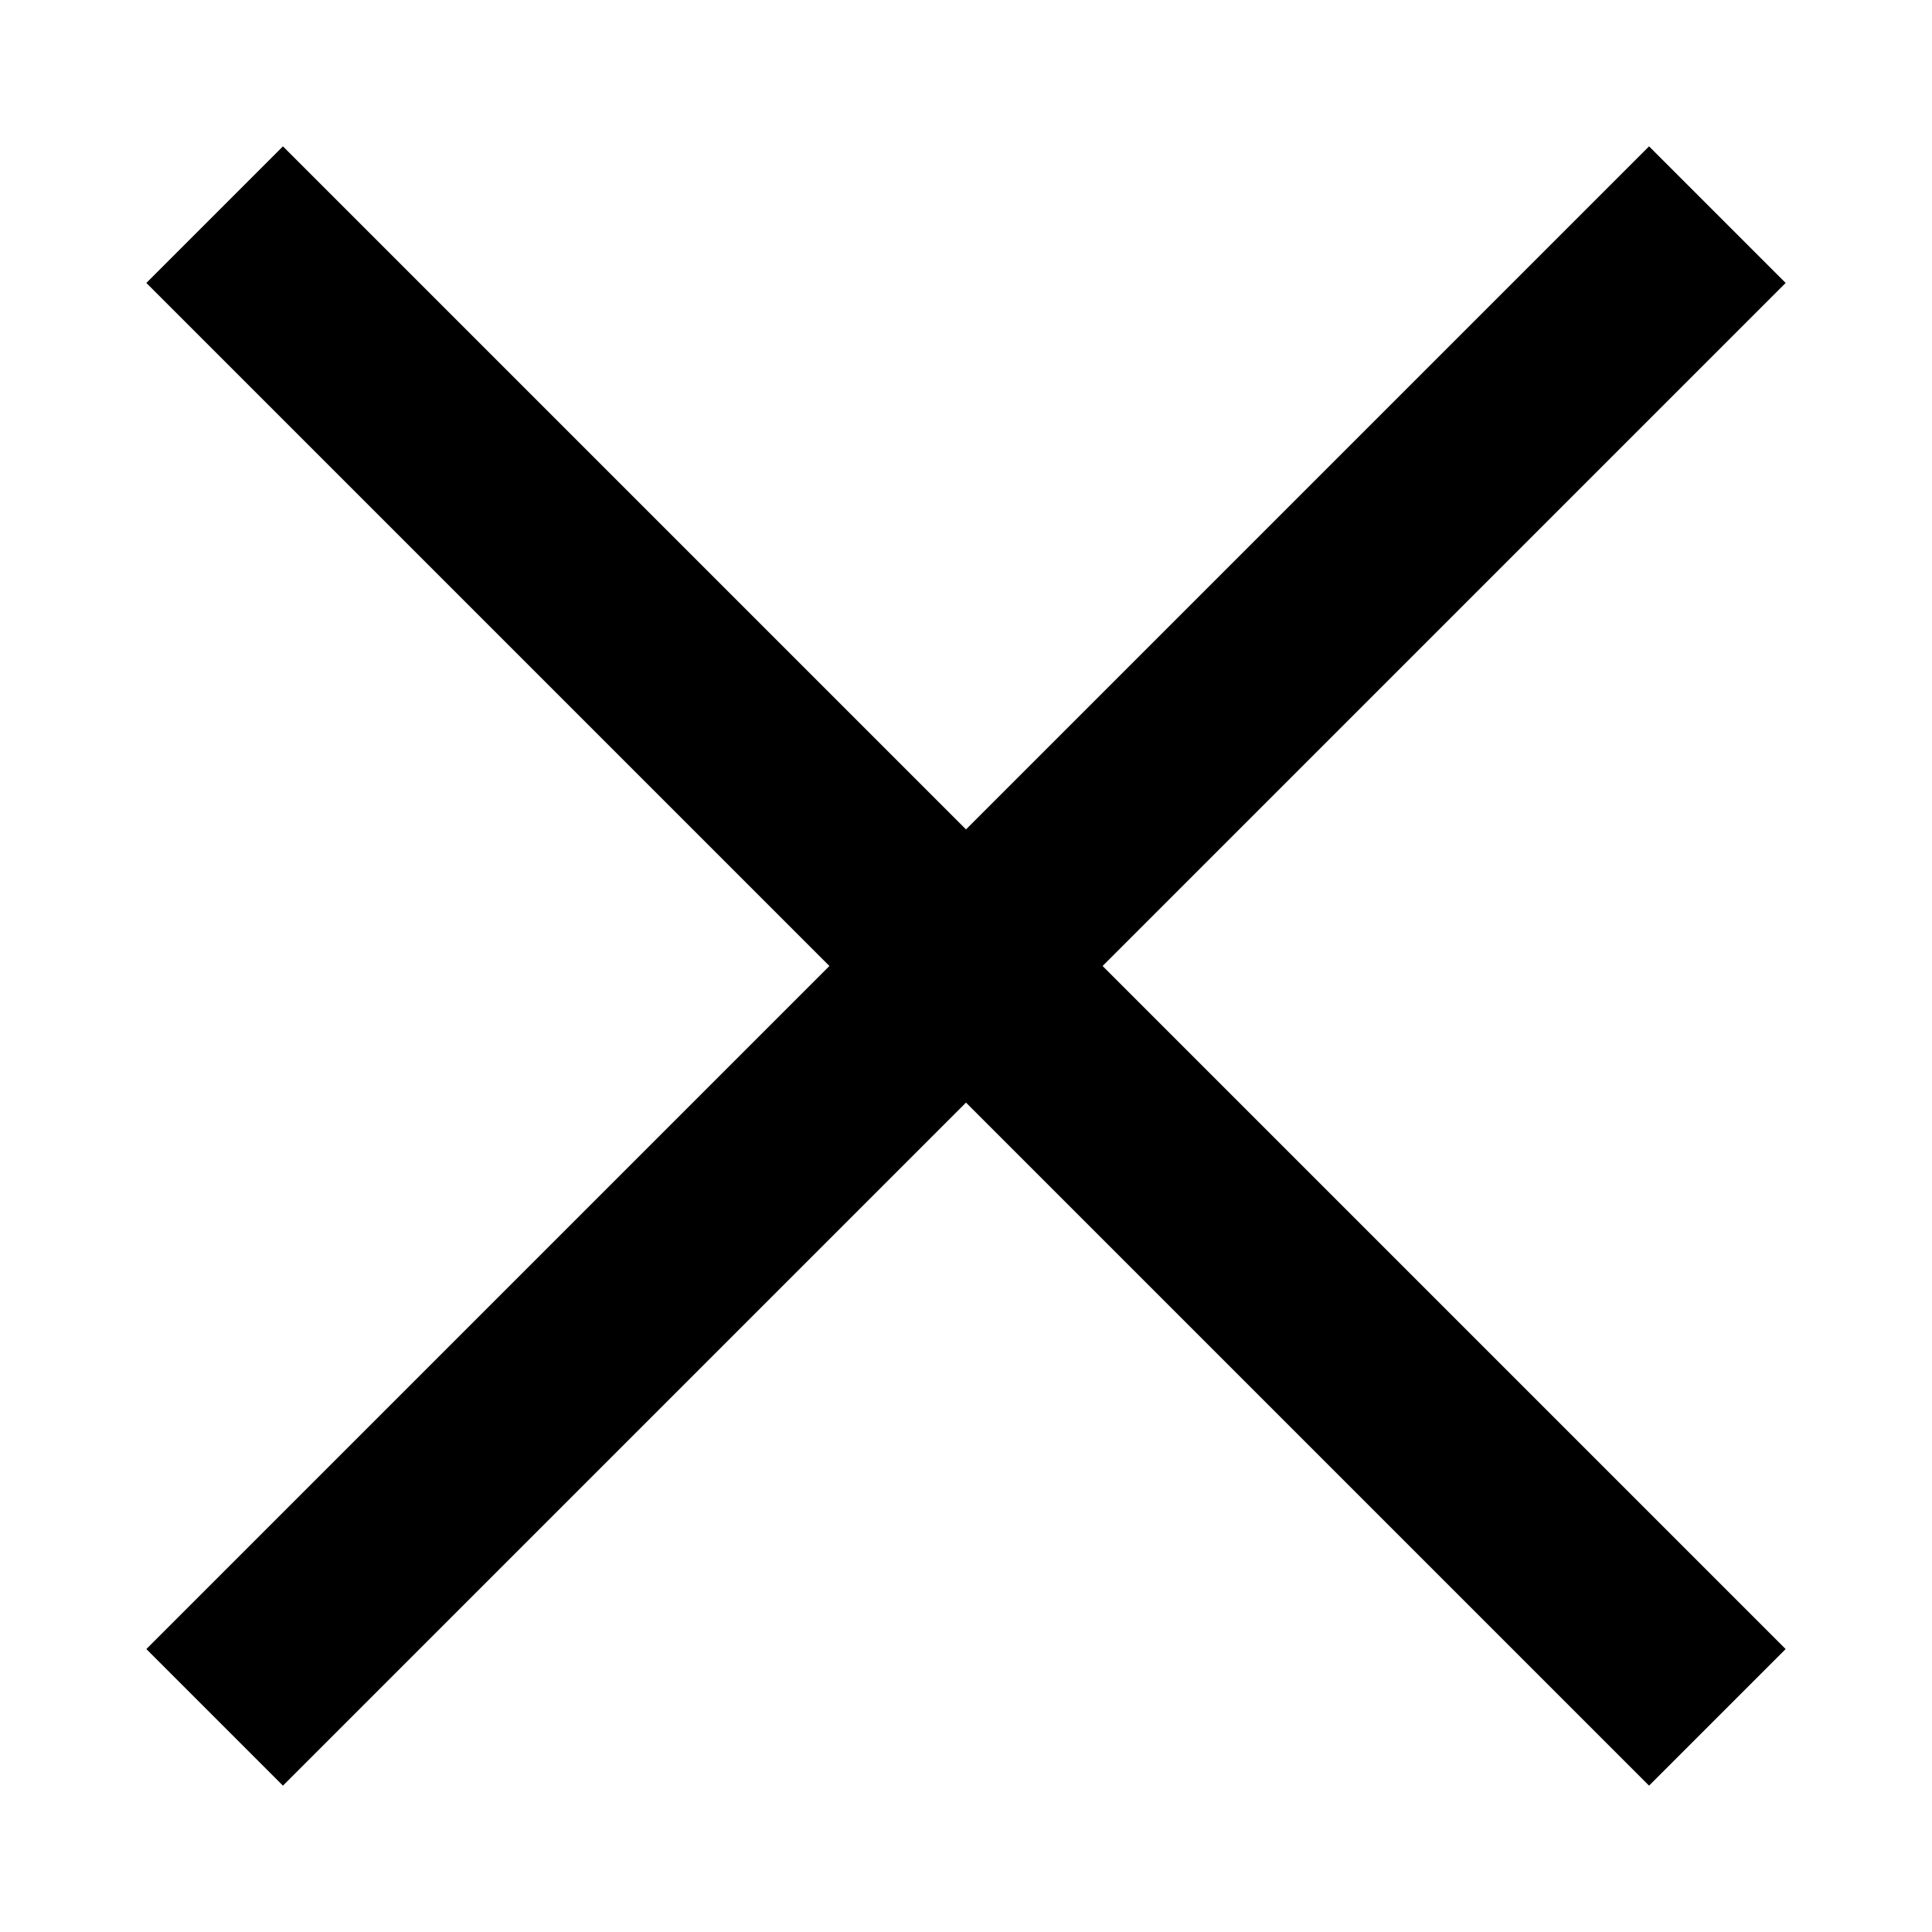
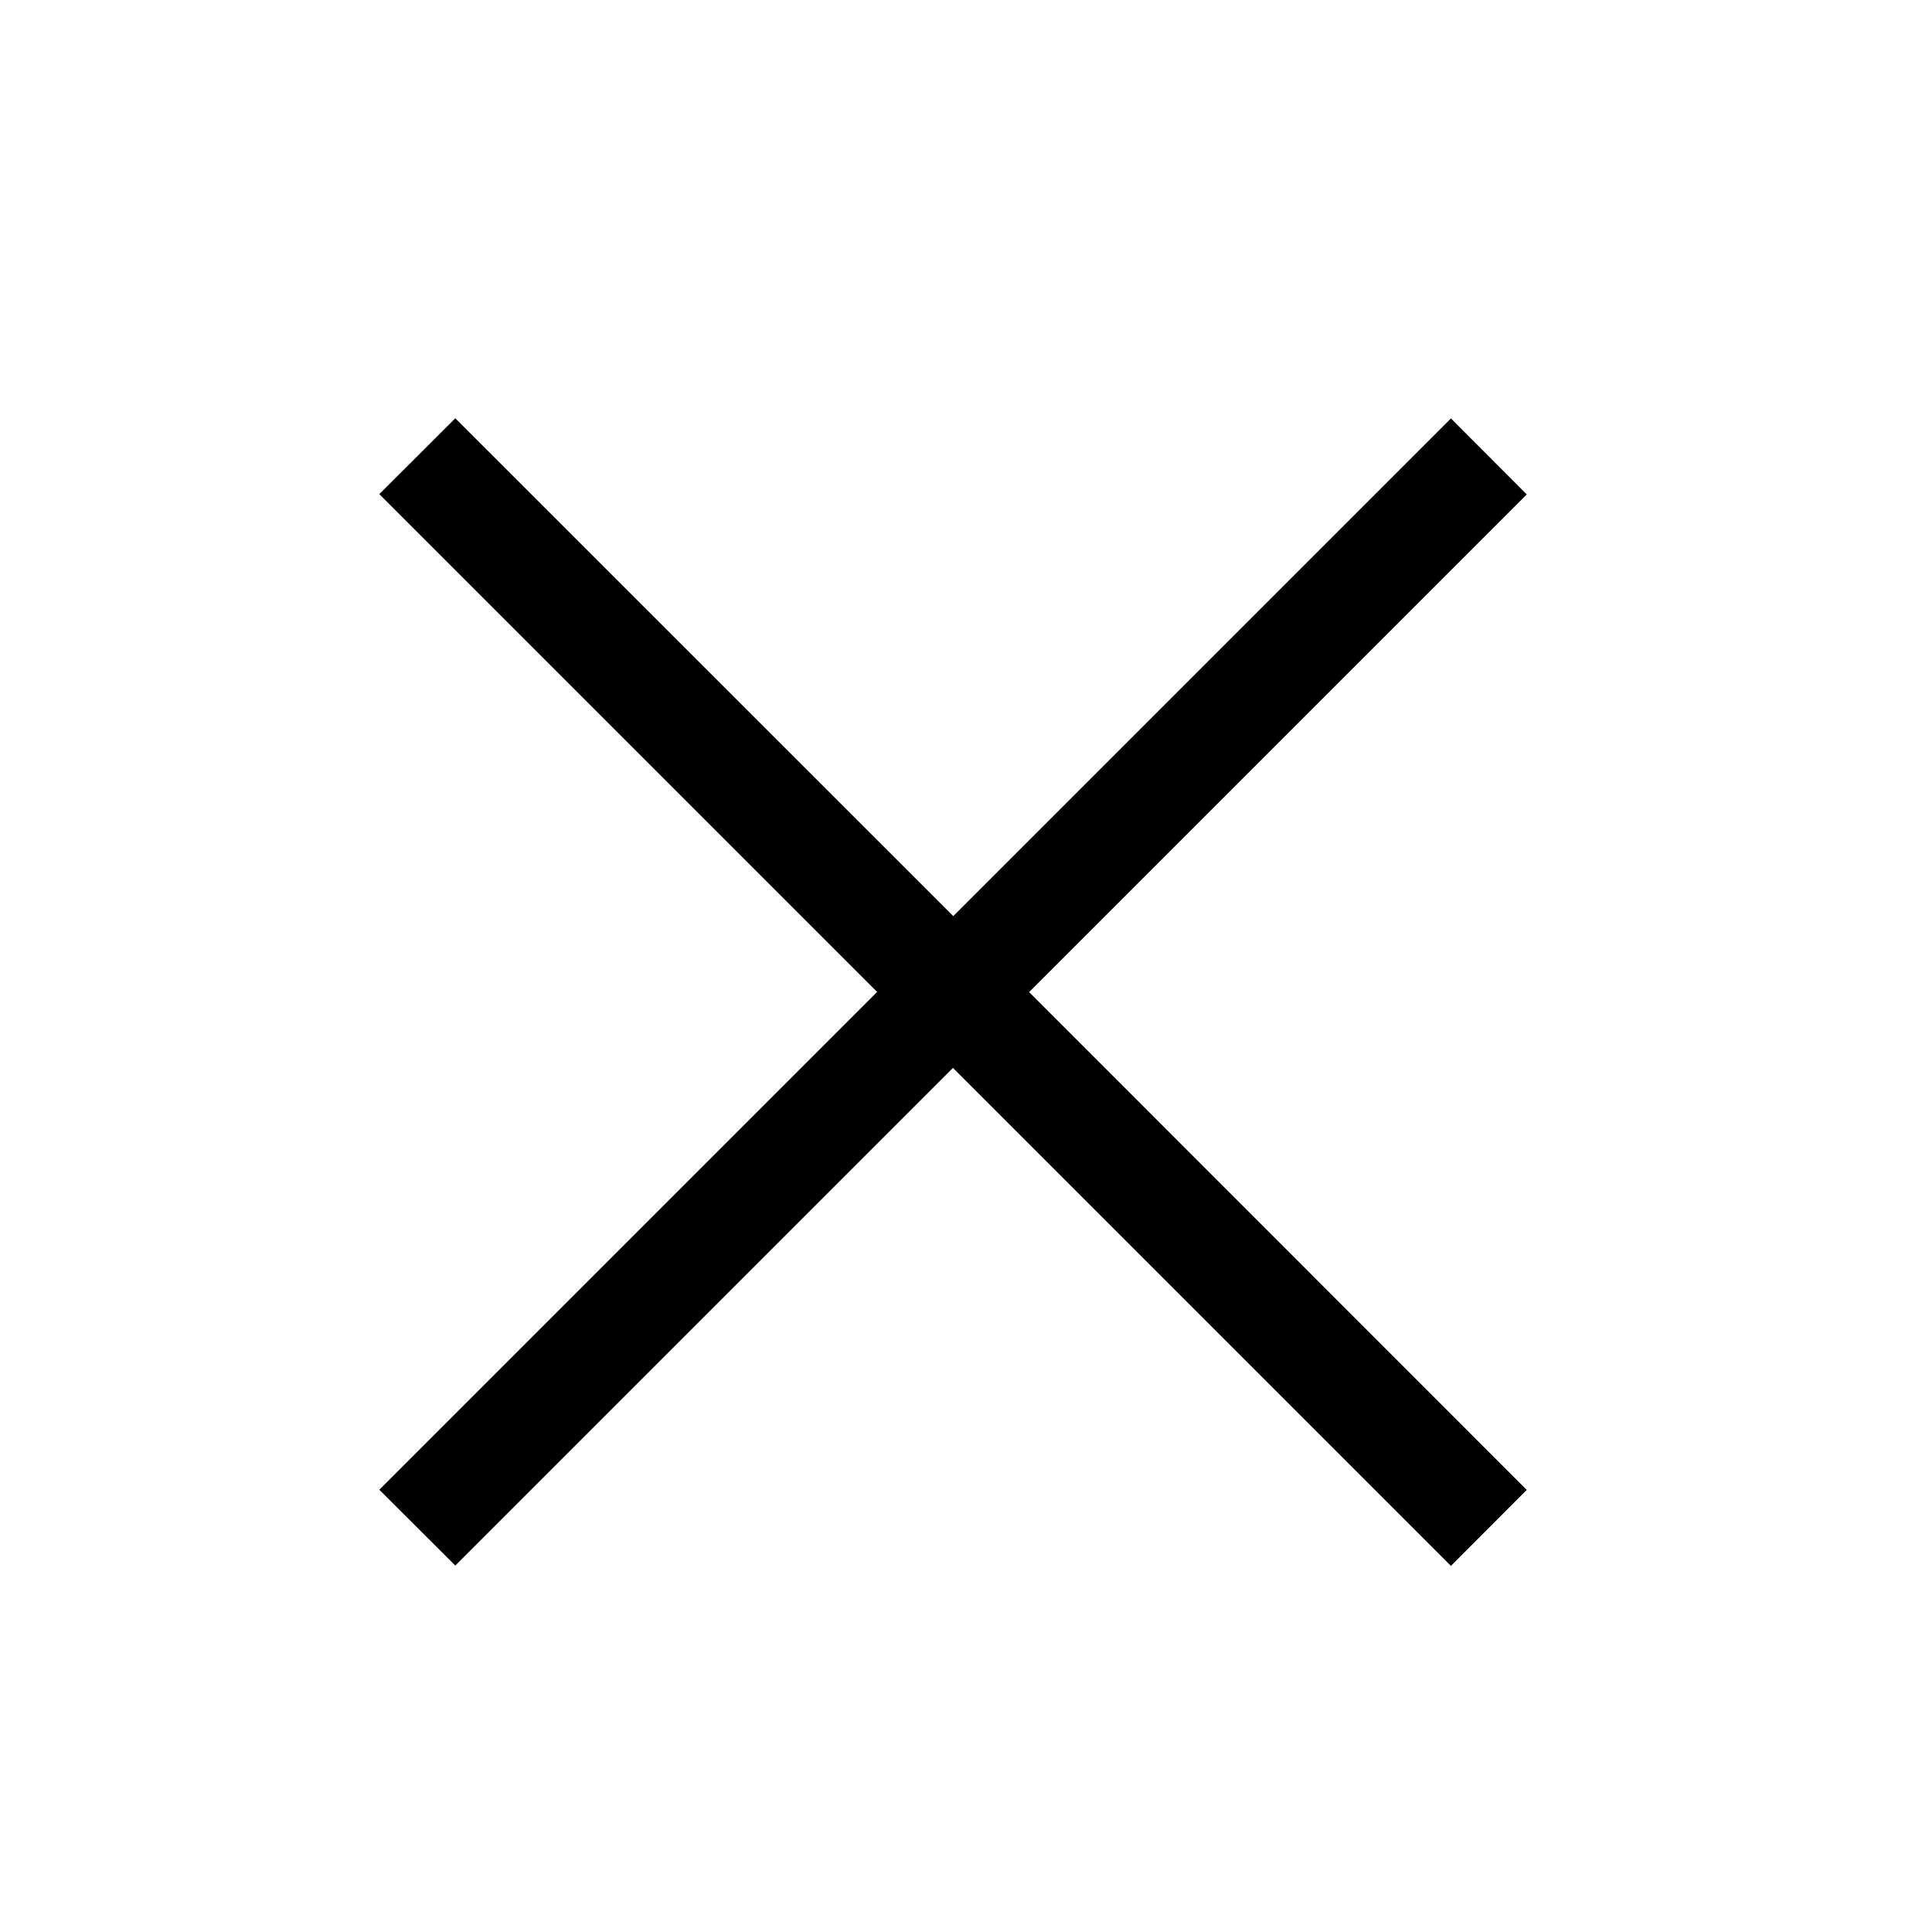
- <svg xmlns="http://www.w3.org/2000/svg" viewBox="0 0 20 20">
-   <path d="M10 8.586L2.929 1.515 1.515 2.929 8.586 10l-7.071 7.071 1.414 1.414L10 11.414l7.071 7.071 1.414-1.414L11.414 10l7.071-7.071-1.414-1.414L10 8.586z" />
+ <svg xmlns="http://www.w3.org/2000/svg" width="12" height="12" viewBox="-2 -2 12 12">
+   <path d="M0.828 0.598L0.356 1.069L3.448 4.161L0.356 7.253L0.828 7.724L3.919 4.633L7.012 7.726L7.483 7.254L4.392 4.162L7.483 1.071L7.012 0.599L3.921 3.69L0.828 0.598Z" />
</svg>
